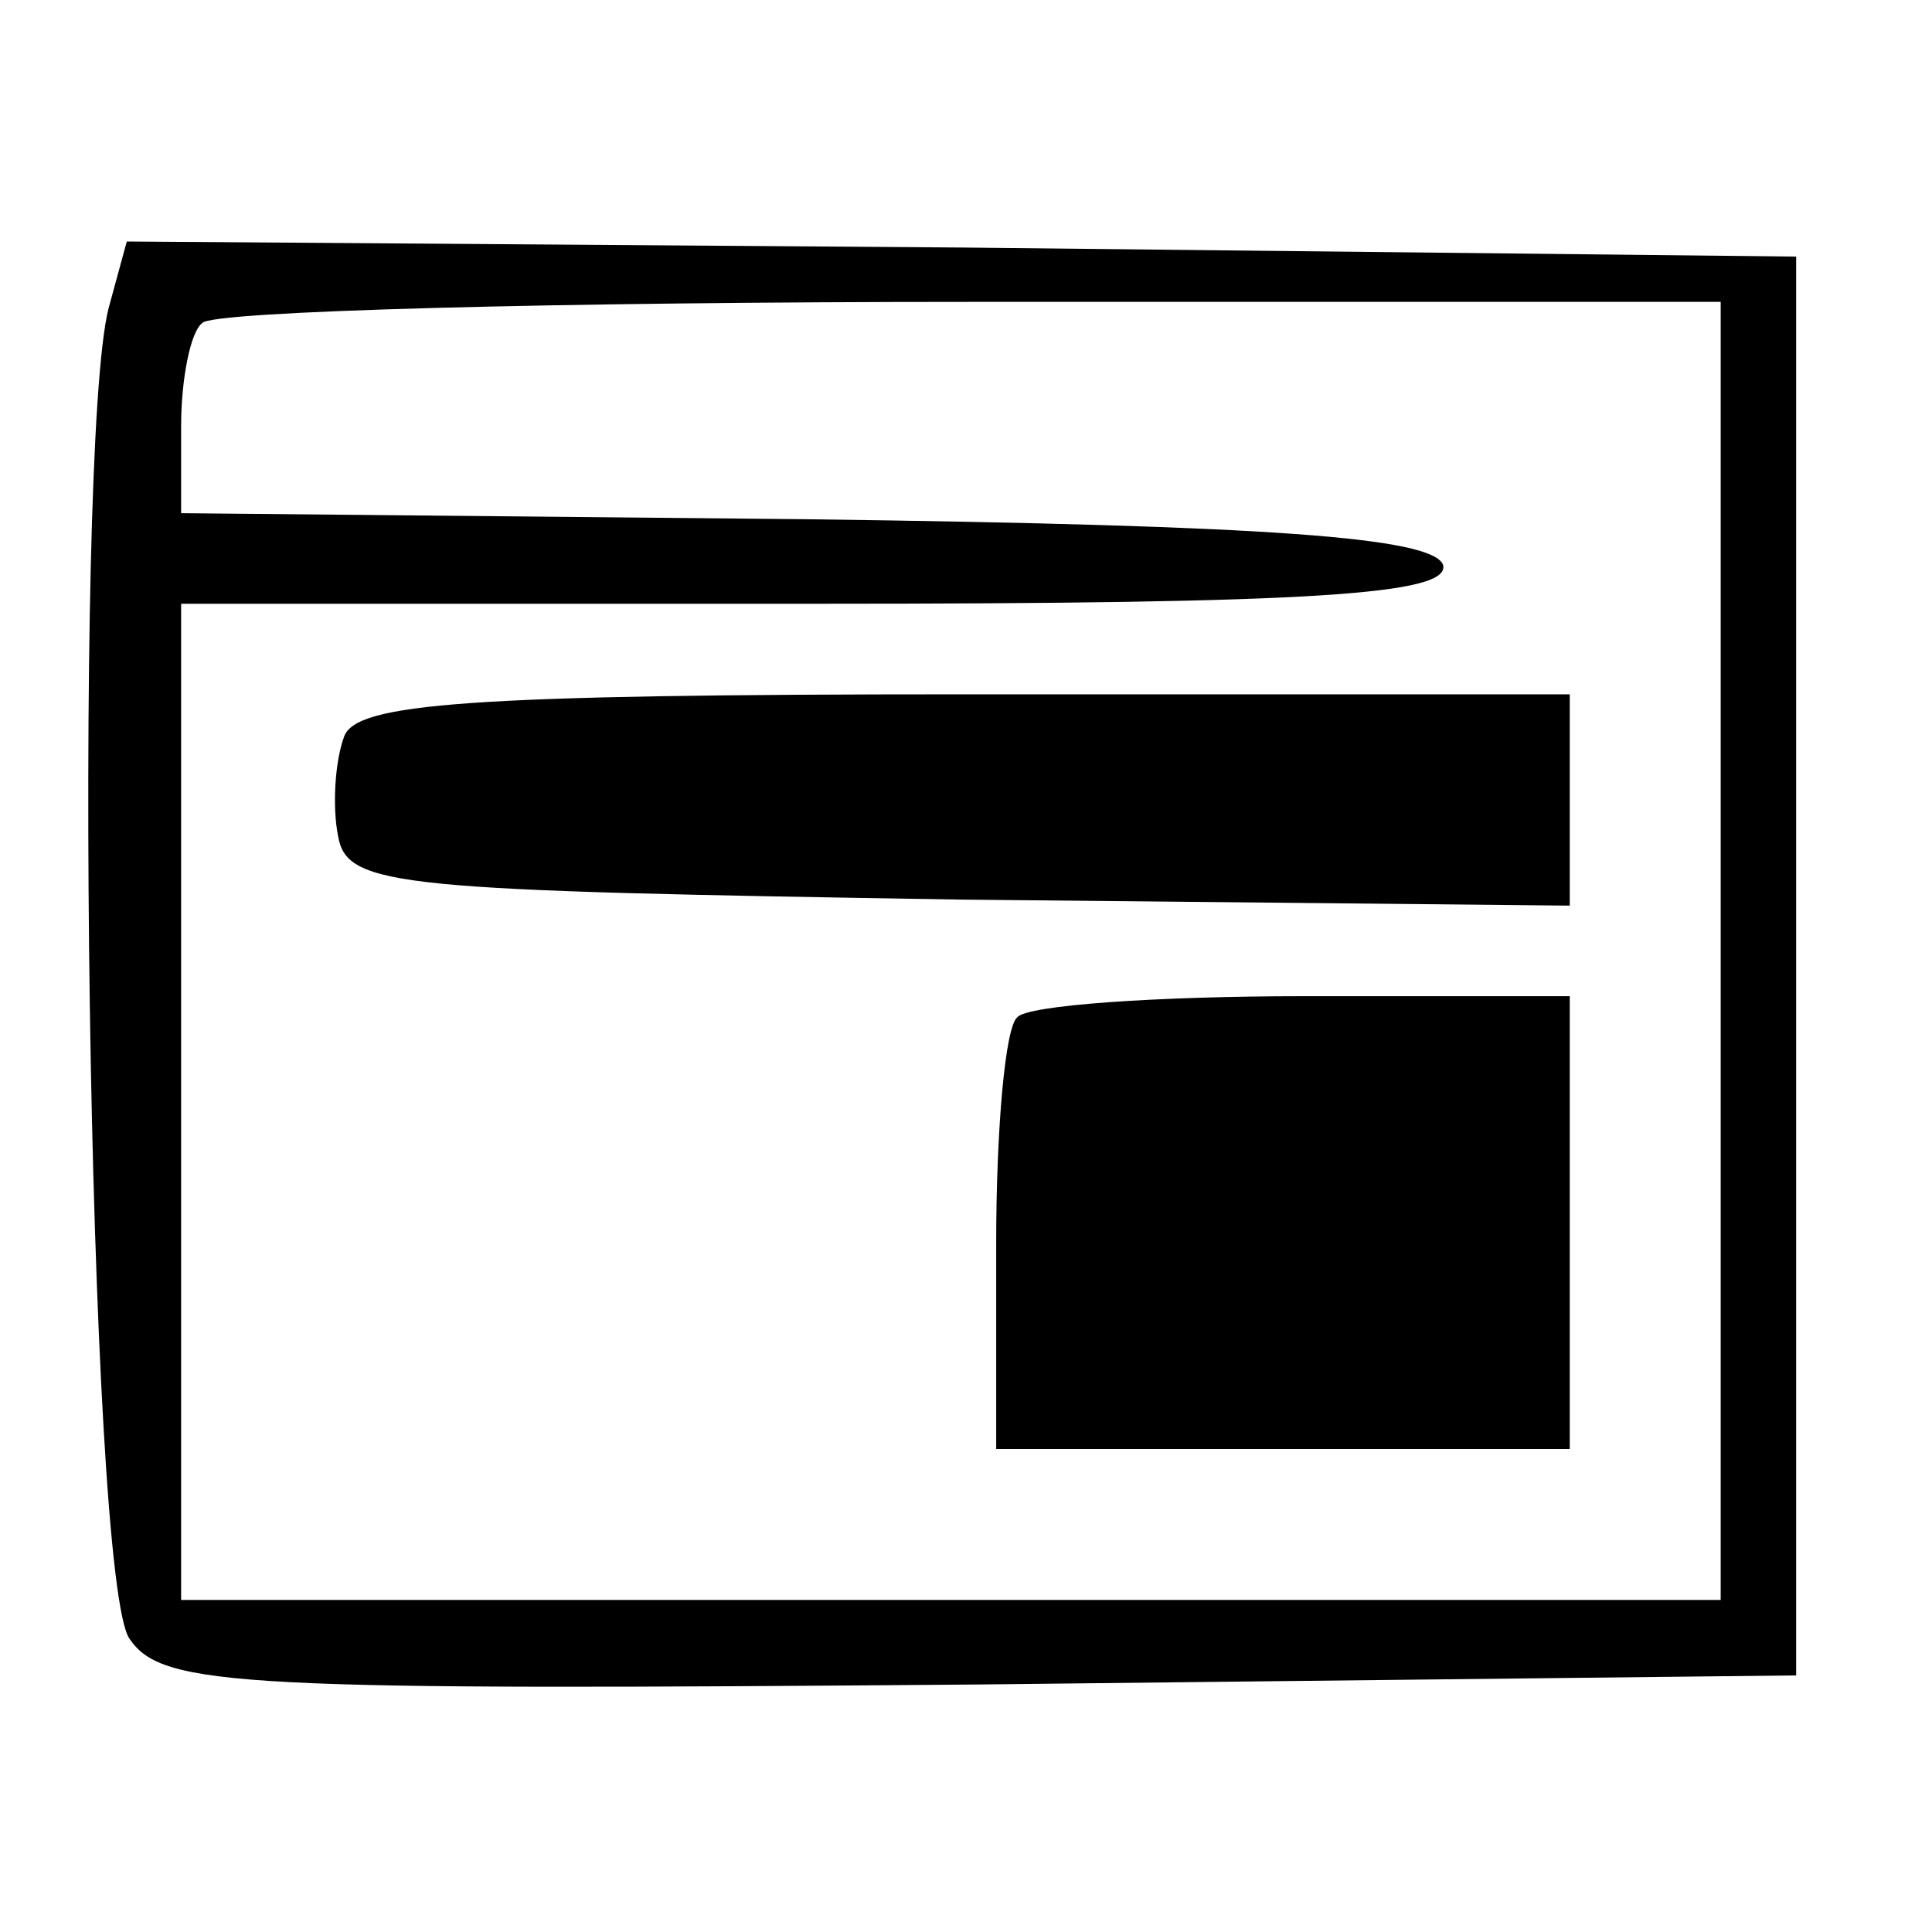
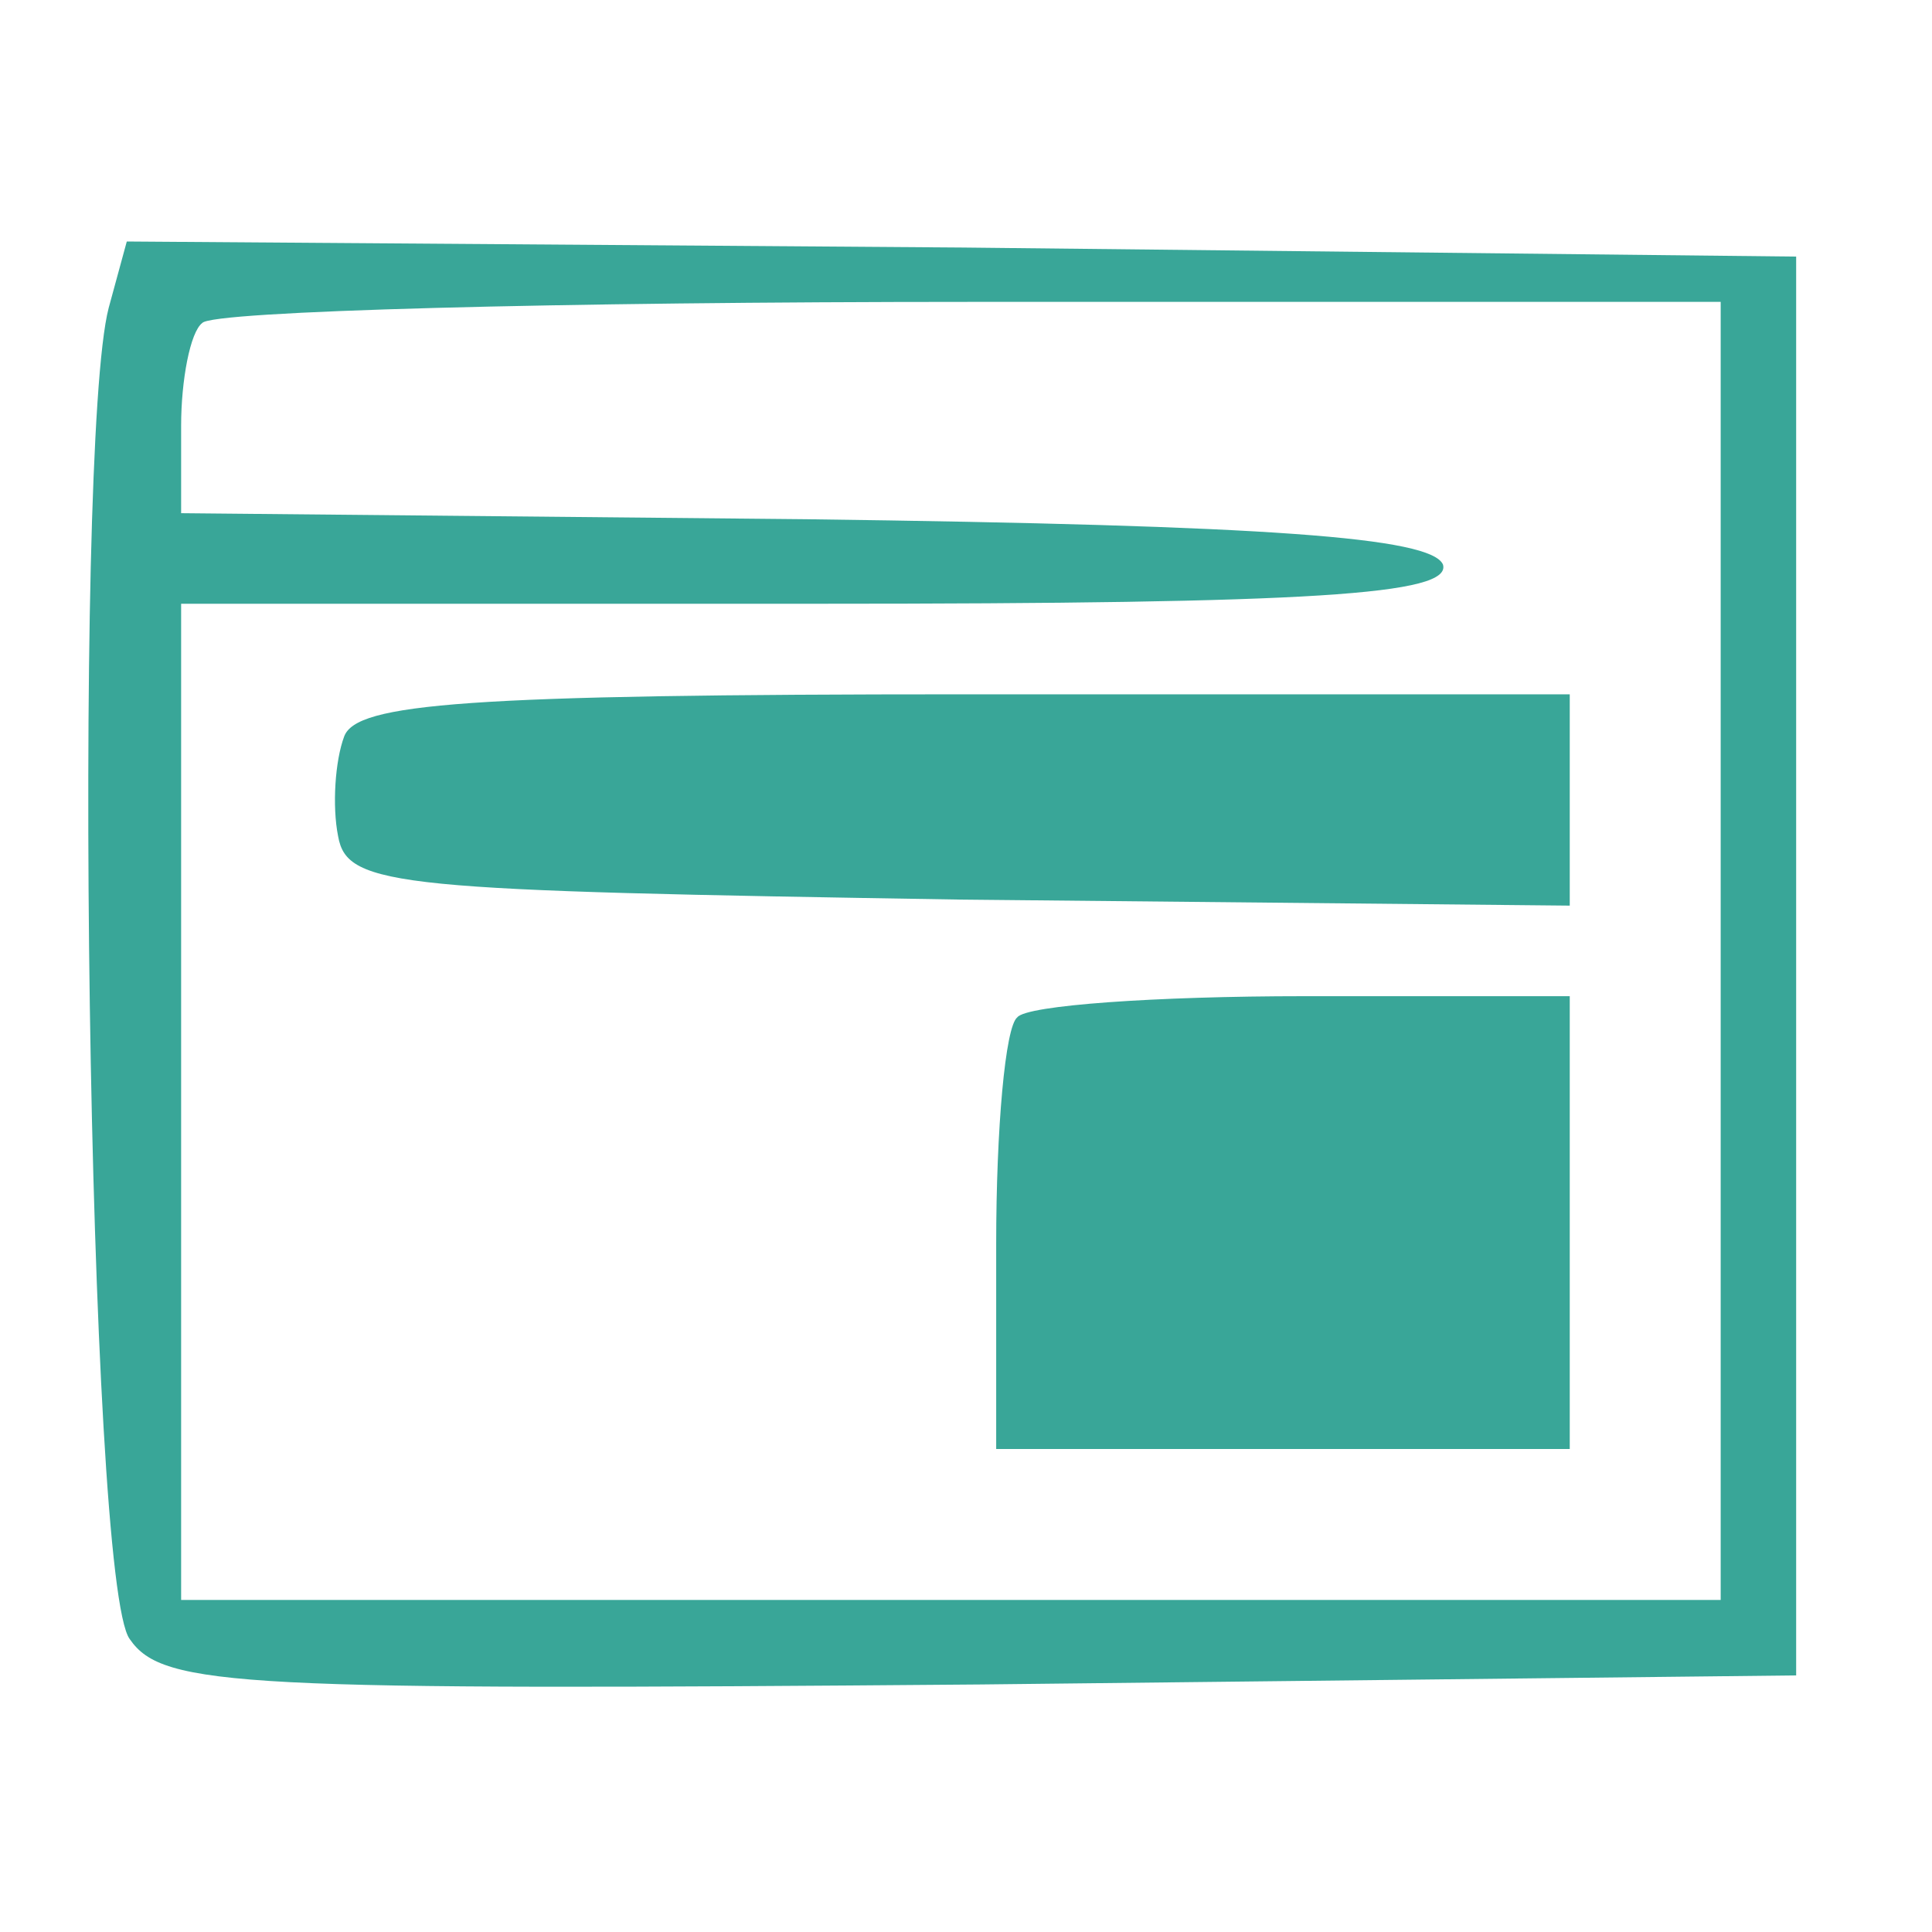
<svg xmlns="http://www.w3.org/2000/svg" version="1.0" width="64pt" height="64pt" viewBox="0 0 64 64" preserveAspectRatio="xMidYMid meet" id="WebsiteI">
-   <g transform="translate(0,64) scale(0.1,-0.1)" fill="#000000" stroke="none">
+   <g transform="translate(0,64) scale(0.1,-0.1)" fill="#39a698" stroke="none">
    <path d="M36 538 c-12 -46 -7 -423 7 -441 11 -16 37 -17 282 -15 l270 3 0 235 0 235 -276 3 -277 2 -6 -22z m534 -213 l0 -215 -255 0 -255 0 0 165 0 165 211 0 c164 0 210 3 207 13 -4 9 -57 13 -211 15 l-207 2 0 29 c0 15 3 31 7 34 3 4 118 7 255 7 l248 0 0 -215z" />
    <path d="M114 396 c-3 -8 -4 -23 -2 -33 3 -17 20 -18 206 -21 l202 -2 0 35 0 35 -200 0 c-166 0 -202 -3 -206 -14z" />
    <path d="M337 303 c-4 -3 -7 -37 -7 -75 l0 -68 95 0 95 0 0 75 0 75 -88 0 c-49 0 -92 -3 -95 -7z" />
  </g>
</svg>
